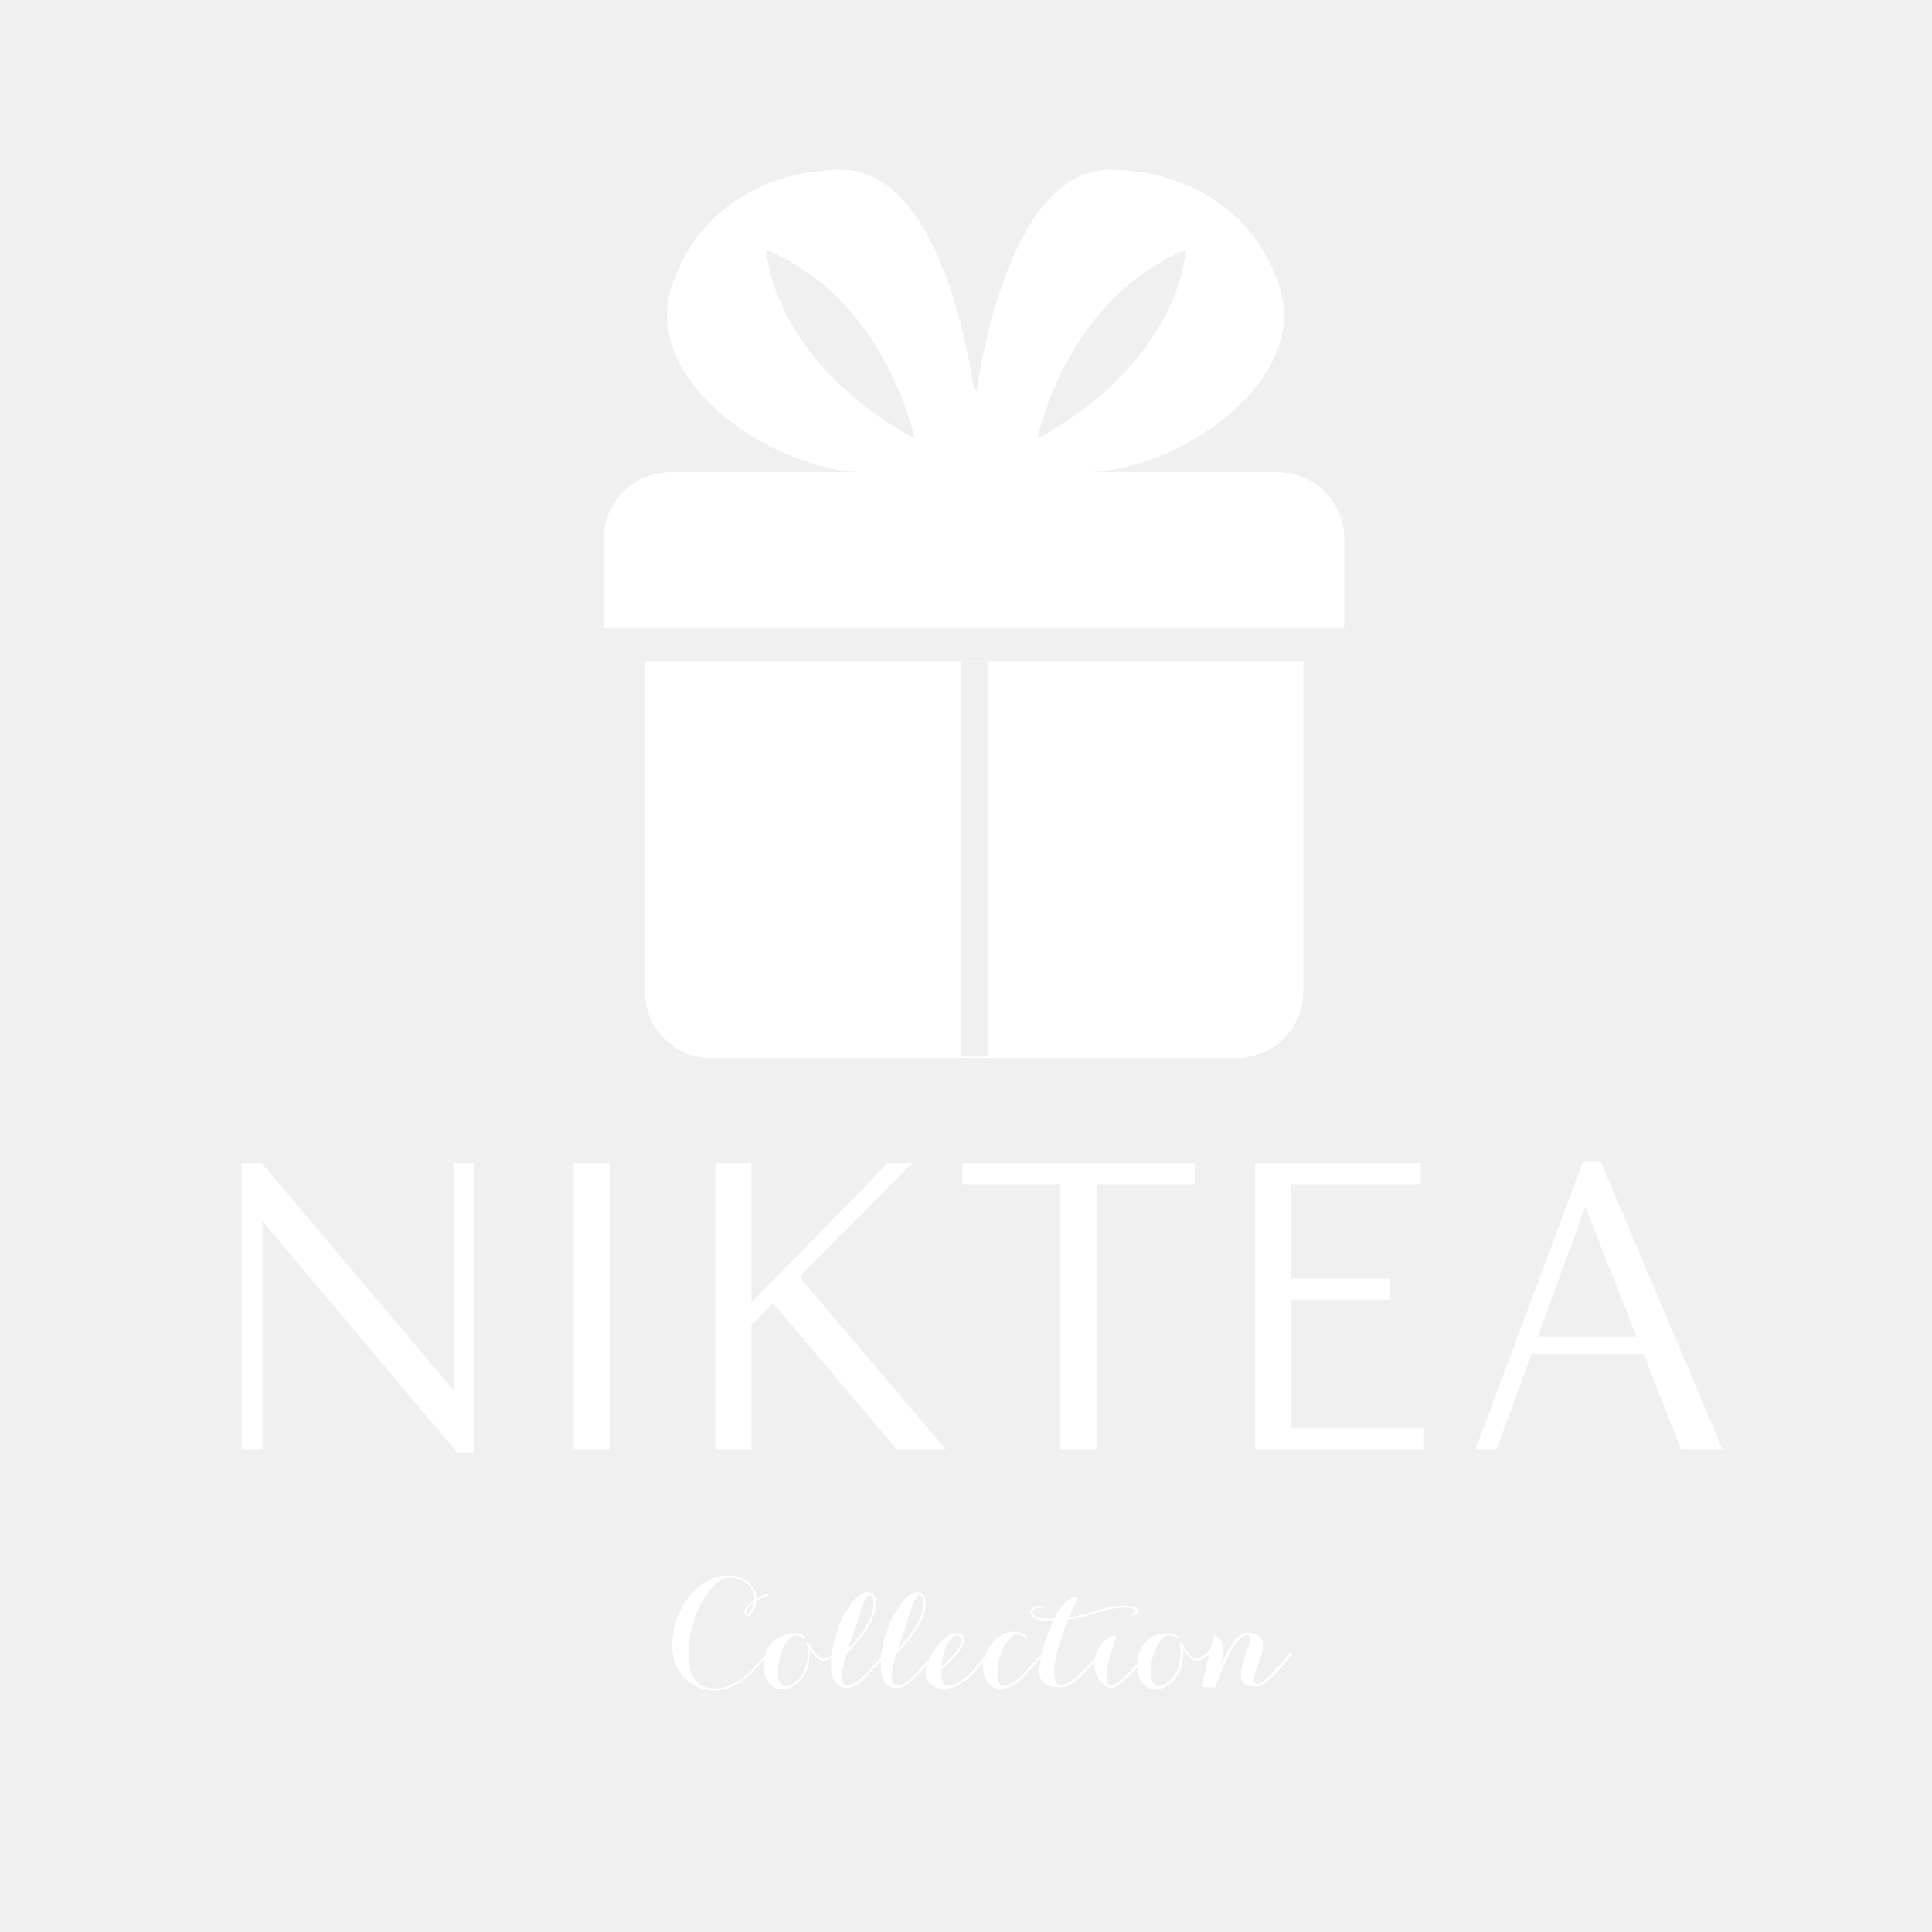
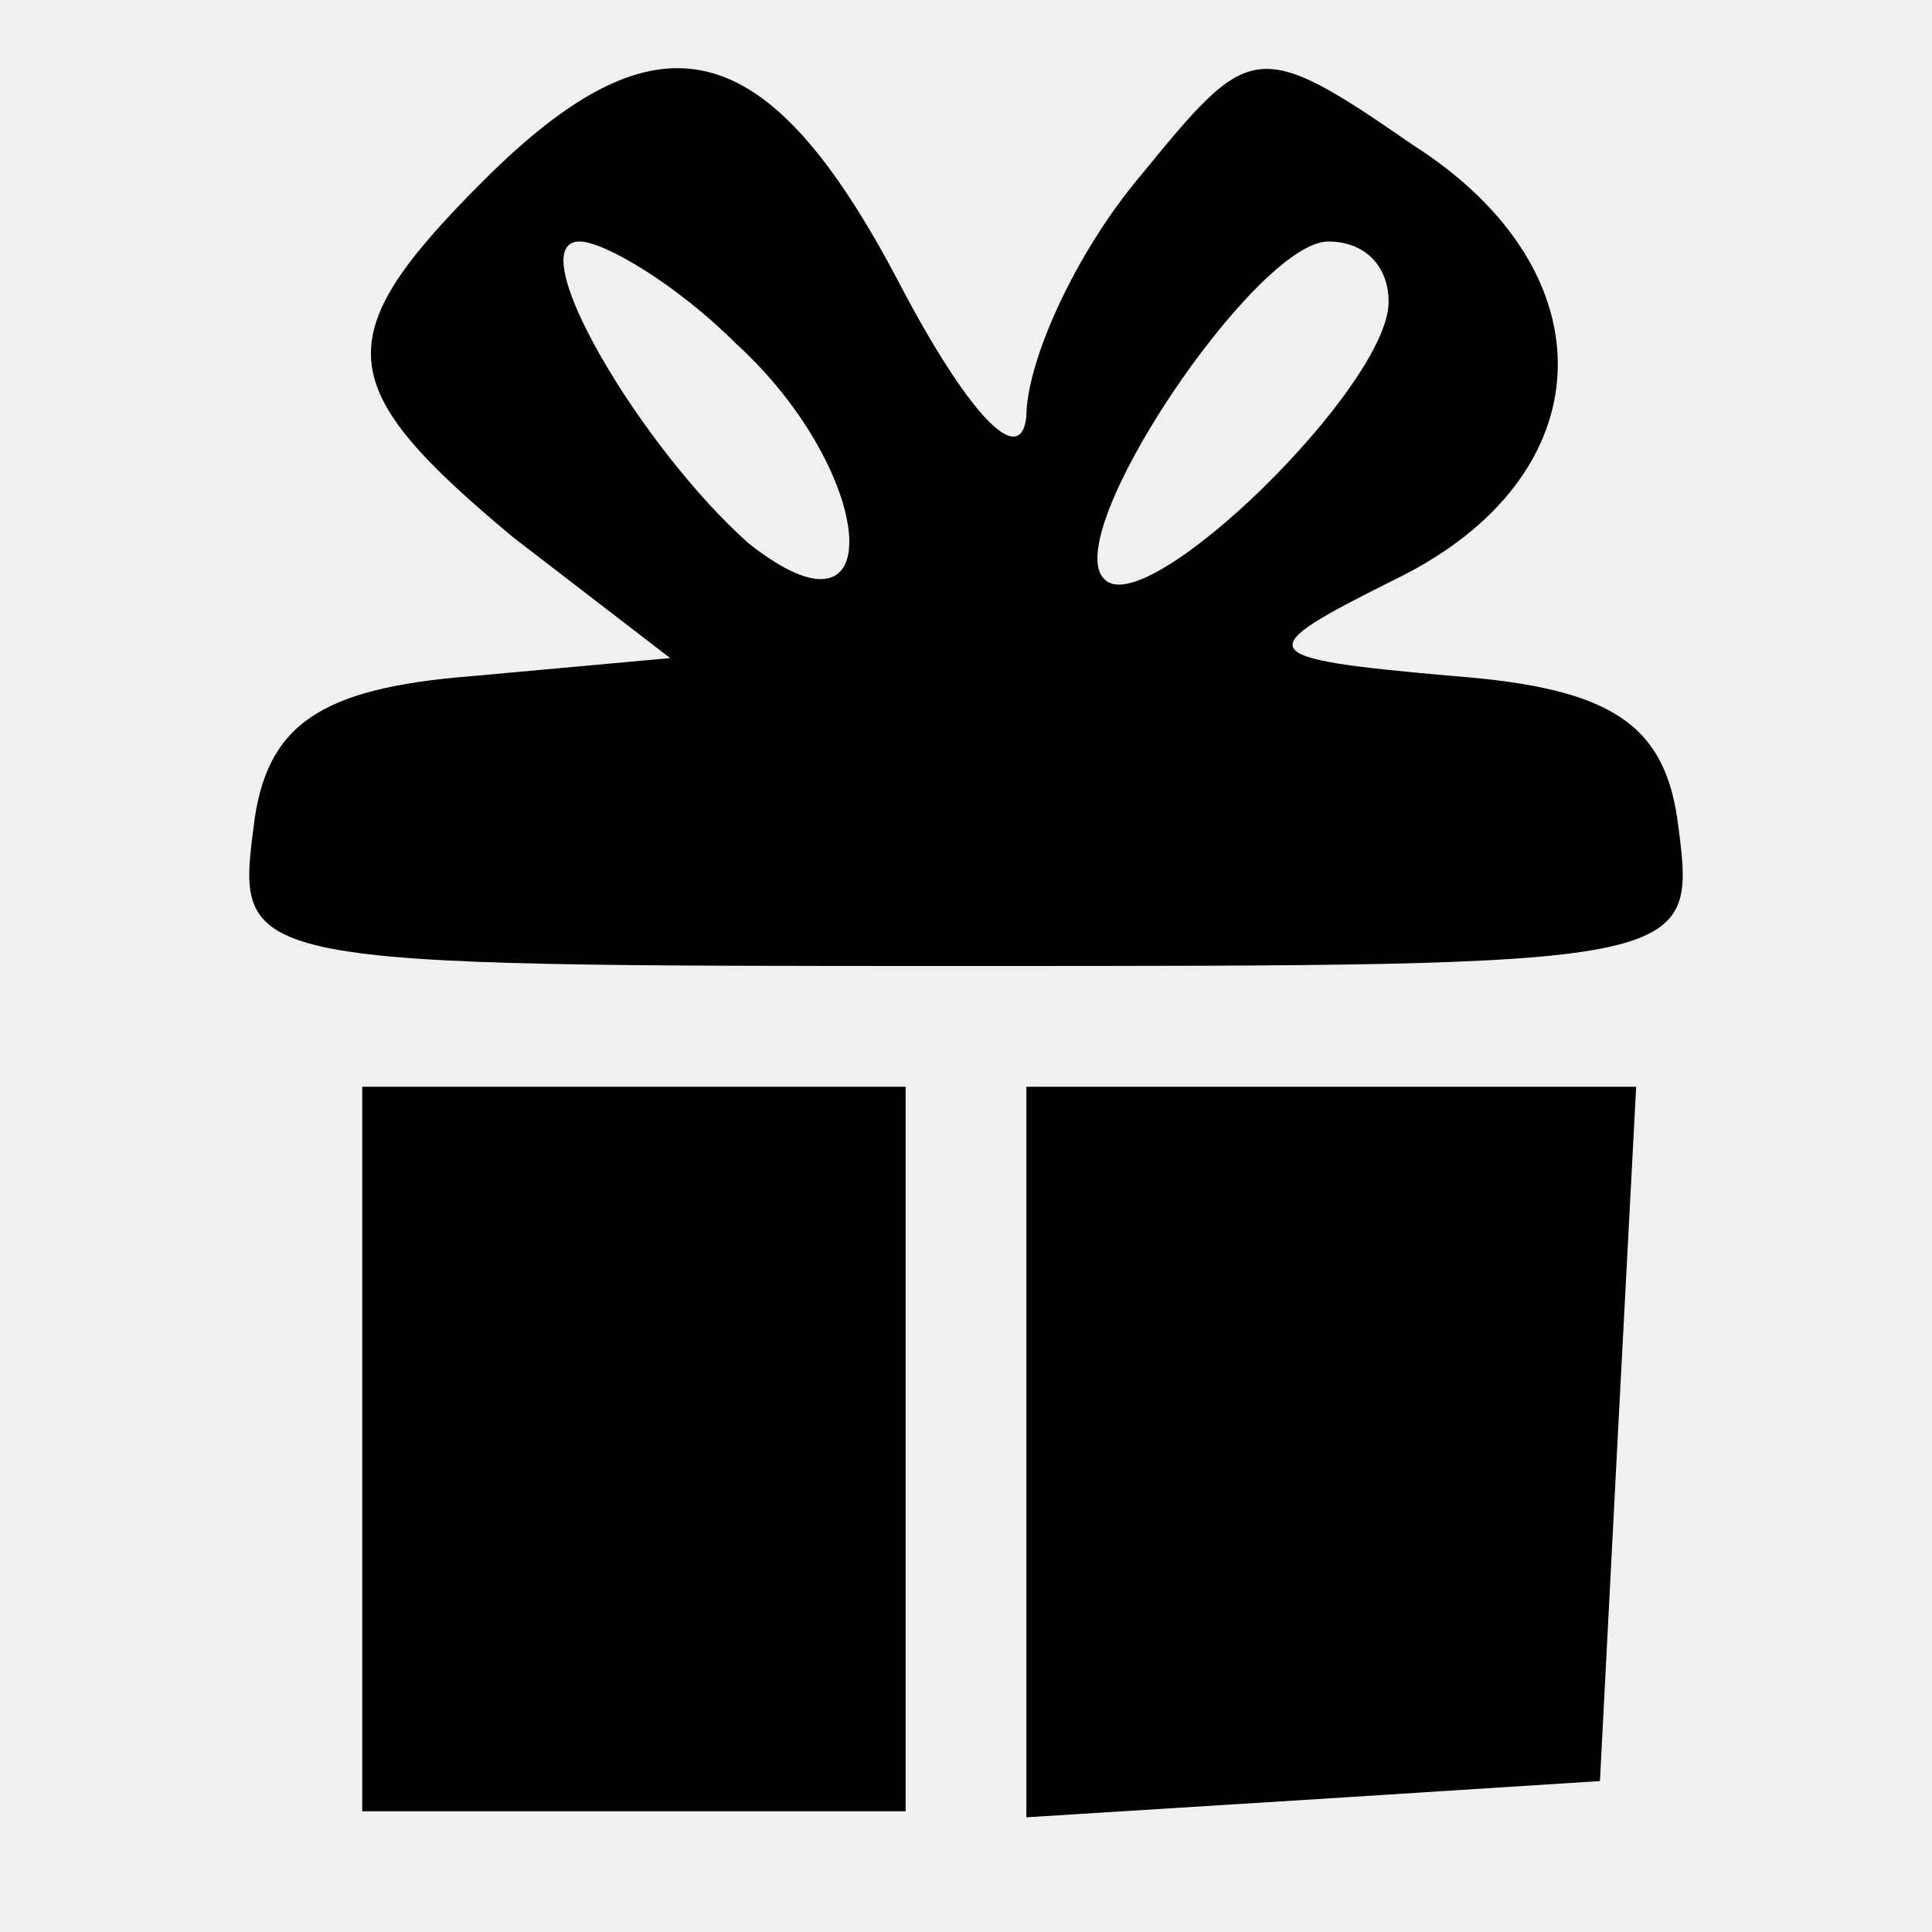
- <svg xmlns="http://www.w3.org/2000/svg" width="32" height="32" viewBox="0 0 32 32" fill="none">
-   <path d="M21.387 21.526H23.026V21.179H21.387V19.615H23.534V19.266H20.788V24.005H23.587V23.656H21.387V21.526Z" fill="white" />
-   <path d="M9.502 24.005H10.099V19.266H9.502V24.005Z" fill="white" />
-   <path d="M15.108 19.266H14.703L12.446 21.574V19.266H11.85V24.005H12.446V21.948L12.806 21.585L14.849 24.005H15.664L13.241 21.147L15.108 19.266Z" fill="white" />
-   <path d="M25.471 22.139L26.257 19.988L27.106 22.139H25.471ZM27.844 24.004H28.529L26.512 19.235H26.222L24.439 24.004H24.79L25.369 22.424H27.22L27.844 24.004Z" fill="white" />
-   <path d="M7.511 23.026L4.337 19.266H4V24.005H4.348V20.226L7.573 24.06H7.86V19.266H7.511V23.026Z" fill="white" />
-   <path d="M15.94 19.615H17.563V24.005H18.162V19.615H19.785V19.266H15.94V19.615Z" fill="white" />
-   <path d="M15.933 27.163C15.933 27.254 15.816 27.407 15.593 27.61C15.616 27.384 15.705 27.09 15.855 27.09C15.926 27.095 15.933 27.126 15.933 27.163ZM15.293 26.552V26.554C15.293 26.814 15.095 27.074 14.867 27.32C14.915 27.183 14.965 27.051 14.995 26.958C15.051 26.771 15.138 26.44 15.236 26.417C15.254 26.426 15.268 26.44 15.279 26.46C15.293 26.49 15.293 26.529 15.293 26.552ZM14.469 26.552V26.554C14.469 26.814 14.27 27.074 14.043 27.32C14.088 27.183 14.141 27.051 14.17 26.958C14.227 26.771 14.314 26.44 14.412 26.417C14.43 26.426 14.443 26.44 14.453 26.46C14.469 26.49 14.469 26.529 14.469 26.552ZM12.383 26.73C12.358 26.73 12.353 26.72 12.353 26.704C12.353 26.67 12.401 26.609 12.48 26.549C12.465 26.675 12.408 26.73 12.383 26.73ZM21.377 27.366L21.359 27.386C21.241 27.53 20.972 27.861 20.84 27.893C20.792 27.893 20.774 27.863 20.774 27.806C20.774 27.649 20.919 27.457 20.919 27.245C20.919 27.069 20.747 27.044 20.665 27.044H20.662C20.662 27.044 20.662 27.044 20.66 27.044C20.655 27.044 20.653 27.044 20.651 27.044V27.047C20.491 27.053 20.359 27.275 20.239 27.553L20.232 27.537C20.257 27.427 20.309 27.174 20.129 27.088C20.129 27.088 20.118 27.076 20.113 27.095C20.091 27.161 20.063 27.247 20.038 27.338C19.92 27.448 19.847 27.473 19.831 27.473C19.733 27.473 19.674 27.38 19.565 27.199L19.535 27.213C19.558 27.275 19.555 27.327 19.555 27.366C19.555 27.373 19.555 27.38 19.555 27.384C19.555 27.706 19.376 27.875 19.23 27.927C19.084 27.936 19.061 27.817 19.061 27.676C19.061 27.446 19.191 27.085 19.364 27.085C19.437 27.09 19.465 27.117 19.483 27.136C19.487 27.14 19.492 27.145 19.499 27.149L19.519 27.122C19.517 27.12 19.512 27.115 19.508 27.11C19.485 27.088 19.446 27.051 19.339 27.051C19.093 27.051 18.845 27.211 18.834 27.564C18.695 27.712 18.488 27.922 18.394 27.922C18.374 27.922 18.328 27.92 18.328 27.756C18.328 27.628 18.374 27.405 18.485 27.12C18.485 27.12 18.49 27.095 18.456 27.095C18.367 27.095 18.176 27.234 18.135 27.466C18.096 27.505 18.055 27.548 18.012 27.594C17.875 27.742 17.72 27.909 17.57 27.909C17.481 27.909 17.463 27.82 17.463 27.674C17.463 27.491 17.556 27.149 17.695 26.821C17.882 26.798 18.018 26.755 18.144 26.718C18.303 26.67 18.442 26.629 18.647 26.629C18.754 26.629 18.813 26.657 18.813 26.682C18.813 26.702 18.804 26.723 18.736 26.723V26.757C18.763 26.757 18.847 26.757 18.847 26.682C18.847 26.618 18.745 26.597 18.647 26.597C18.435 26.597 18.287 26.641 18.132 26.689C18.014 26.725 17.884 26.764 17.709 26.787C17.745 26.702 17.786 26.616 17.827 26.536L17.857 26.476C17.834 26.465 17.804 26.456 17.802 26.456H17.8C17.684 26.456 17.563 26.606 17.463 26.807C17.426 26.809 17.388 26.809 17.347 26.809C17.167 26.809 17.103 26.757 17.103 26.707C17.103 26.682 17.114 26.661 17.137 26.65C17.18 26.622 17.251 26.631 17.274 26.643L17.29 26.613C17.258 26.595 17.174 26.588 17.121 26.62C17.089 26.638 17.071 26.668 17.071 26.707C17.071 26.739 17.092 26.844 17.349 26.844C17.383 26.844 17.417 26.844 17.449 26.841C17.365 27.017 17.294 27.222 17.253 27.395C17.187 27.457 17.128 27.526 17.069 27.594C16.937 27.747 16.809 27.895 16.643 27.927C16.545 27.929 16.52 27.847 16.52 27.74C16.52 27.313 16.75 27.042 16.884 27.074C16.951 27.092 16.978 27.124 17.001 27.156L17.028 27.138C16.985 27.072 16.925 27.028 16.768 27.028C16.627 27.028 16.37 27.179 16.302 27.457C16.279 27.482 16.254 27.512 16.226 27.544C16.11 27.678 15.958 27.856 15.769 27.916C15.627 27.945 15.591 27.833 15.591 27.712C15.591 27.697 15.591 27.678 15.593 27.658C15.842 27.434 15.969 27.268 15.969 27.163C15.969 27.085 15.928 27.053 15.837 27.053C15.68 27.053 15.475 27.282 15.382 27.489C15.35 27.523 15.318 27.557 15.288 27.592C15.156 27.738 15.038 27.868 14.924 27.909C14.783 27.929 14.771 27.845 14.771 27.744C14.771 27.653 14.803 27.526 14.847 27.395C15.099 27.129 15.332 26.846 15.332 26.554V26.552C15.332 26.527 15.332 26.483 15.313 26.445C15.29 26.397 15.245 26.369 15.184 26.369C14.974 26.369 14.635 26.923 14.591 27.455C14.548 27.5 14.505 27.546 14.464 27.592C14.332 27.738 14.216 27.868 14.1 27.909C13.958 27.929 13.947 27.845 13.947 27.744C13.947 27.653 13.981 27.526 14.022 27.395C14.275 27.129 14.507 26.846 14.507 26.554V26.552C14.507 26.527 14.507 26.483 14.489 26.445C14.466 26.397 14.421 26.369 14.359 26.369C14.154 26.369 13.826 26.896 13.772 27.414C13.706 27.462 13.665 27.475 13.653 27.475C13.555 27.475 13.496 27.382 13.387 27.202L13.357 27.215C13.38 27.277 13.378 27.329 13.378 27.368C13.378 27.375 13.378 27.382 13.378 27.386C13.378 27.708 13.198 27.877 13.052 27.929C12.906 27.938 12.884 27.82 12.884 27.678C12.884 27.448 13.013 27.088 13.187 27.088C13.259 27.092 13.287 27.12 13.305 27.138C13.309 27.142 13.314 27.147 13.321 27.151L13.341 27.124C13.339 27.122 13.335 27.117 13.33 27.113C13.307 27.09 13.268 27.053 13.161 27.053C12.954 27.053 12.747 27.165 12.676 27.412C12.66 27.43 12.642 27.45 12.624 27.473C12.456 27.669 12.2 27.968 11.832 27.968C11.822 27.968 11.813 27.968 11.804 27.966C11.517 27.952 11.403 27.731 11.403 27.391C11.403 26.798 11.754 26.13 12.1 26.128C12.348 26.148 12.494 26.312 12.494 26.47C12.494 26.481 12.494 26.492 12.494 26.504C12.396 26.57 12.328 26.648 12.328 26.702C12.328 26.725 12.337 26.762 12.392 26.762C12.444 26.762 12.515 26.679 12.526 26.522C12.583 26.485 12.651 26.449 12.726 26.426L12.715 26.394C12.649 26.415 12.585 26.447 12.526 26.483V26.472C12.526 26.26 12.314 26.093 12.043 26.093C11.663 26.093 11.135 26.54 11.135 27.265C11.135 27.742 11.495 28 11.832 28C12.216 28 12.487 27.683 12.649 27.494C12.654 27.489 12.658 27.485 12.66 27.48C12.654 27.516 12.651 27.553 12.651 27.594C12.651 27.858 12.811 27.982 12.959 27.982C13.116 27.982 13.412 27.806 13.412 27.389C13.412 27.384 13.412 27.377 13.412 27.37C13.412 27.352 13.412 27.329 13.41 27.304C13.487 27.43 13.553 27.51 13.653 27.51C13.671 27.51 13.71 27.496 13.767 27.459C13.765 27.494 13.763 27.528 13.763 27.564C13.763 27.822 13.854 27.959 14.027 27.959C14.182 27.959 14.325 27.802 14.489 27.617C14.521 27.58 14.553 27.546 14.587 27.51C14.587 27.528 14.585 27.546 14.585 27.564C14.585 27.822 14.676 27.959 14.849 27.959C15.004 27.959 15.147 27.802 15.311 27.617C15.322 27.603 15.336 27.589 15.347 27.576C15.336 27.614 15.329 27.651 15.329 27.683C15.329 27.895 15.489 27.973 15.637 27.973C15.905 27.973 16.115 27.729 16.251 27.567C16.265 27.551 16.276 27.537 16.29 27.523C16.288 27.551 16.283 27.578 16.283 27.608C16.283 27.831 16.393 27.97 16.57 27.97C16.791 27.97 16.946 27.79 17.096 27.617C17.144 27.562 17.192 27.507 17.242 27.457C17.224 27.546 17.212 27.624 17.212 27.678C17.212 27.865 17.324 27.947 17.572 27.947C17.738 27.947 17.898 27.774 18.039 27.621C18.071 27.587 18.101 27.555 18.13 27.526C18.13 27.537 18.128 27.551 18.128 27.564C18.128 27.847 18.358 27.963 18.396 27.963C18.494 27.963 18.663 27.804 18.836 27.619C18.845 27.87 19 27.984 19.143 27.984C19.3 27.984 19.596 27.808 19.596 27.391C19.596 27.386 19.596 27.38 19.596 27.373C19.596 27.355 19.596 27.332 19.594 27.307C19.674 27.432 19.738 27.512 19.838 27.512C19.863 27.512 19.929 27.487 20.029 27.402C19.968 27.63 19.915 27.877 19.918 27.943C20 27.945 20.122 27.952 20.122 27.952L20.136 27.92C20.298 27.51 20.464 27.083 20.669 27.083C20.696 27.083 20.703 27.095 20.706 27.097C20.728 27.129 20.692 27.227 20.655 27.332C20.612 27.453 20.555 27.605 20.555 27.744C20.555 27.906 20.64 27.934 20.828 27.934C20.949 27.934 21.17 27.683 21.393 27.412L21.411 27.389L21.377 27.366Z" fill="white" />
-   <path d="M10 8.919V10.39H22.265V8.919C22.265 8.314 21.772 7.822 21.168 7.822H17.965C19.485 7.822 21.679 6.345 21.199 4.775C20.8 3.466 19.597 2.805 18.37 2.812C16.637 2.824 16.182 6.457 16.182 6.457H16.132C16.132 6.457 15.684 2.824 13.945 2.812C12.717 2.805 11.514 3.466 11.116 4.775C10.636 6.339 12.823 7.822 14.35 7.822H11.097C10.492 7.828 10 8.314 10 8.919ZM19.641 4.139C19.641 4.139 19.585 5.928 17.186 7.267C17.179 7.267 17.634 4.968 19.641 4.139ZM12.692 4.139C14.693 4.968 15.148 7.267 15.148 7.267C12.748 5.928 12.692 4.139 12.692 4.139Z" fill="white" />
-   <path fill-rule="evenodd" clip-rule="evenodd" d="M20.49 17.524H11.777C11.173 17.524 10.681 17.032 10.681 16.428V10.95H21.587V16.428C21.587 17.032 21.094 17.524 20.49 17.524ZM16.359 10.954H15.92V17.503H16.359V10.954Z" fill="white" />
+ <svg xmlns="http://www.w3.org/2000/svg" version="1.0" width="32pt" height="32pt" viewBox="0 0 32 32" preserveAspectRatio="xMidYMid meet">
+   <g transform="translate(0,32) scale(0.1,-0.1)" fill="#000000" stroke="none">
+     <path d="M80 290 c-26 -26 -25 -34 5 -59 l26 -20 -33 -3 c-25 -2 -34 -8 -36 -25 -3 -23 -2 -23 118 -23 120 0 121 0 118 23 -2 17 -11 23 -37 25 -34 3 -34 4 -10 16 35 17 36 51 3 72 -26 18 -27 17 -45 -5 -11 -13 -19 -31 -19 -40 -1 -9 -10 1 -21 22 -22 42 -40 46 -69 17z m42 -27 c23 -21 26 -52 2 -33 -18 16 -38 50 -28 50 4 0 16 -7 26 -17z m108 7 c0 -14 -40 -53 -47 -46 -8 7 25 56 37 56 6 0 10 -4 10 -10z" />
+     <path d="M60 80 l0 -60 45 0 45 0 0 60 0 60 -45 0 -45 0 0 -60z" />
+     <path d="M170 79 l0 -60 48 3 47 3 3 58 3 57 -51 0 -50 0 0 -61z" />
+   </g>
</svg>
